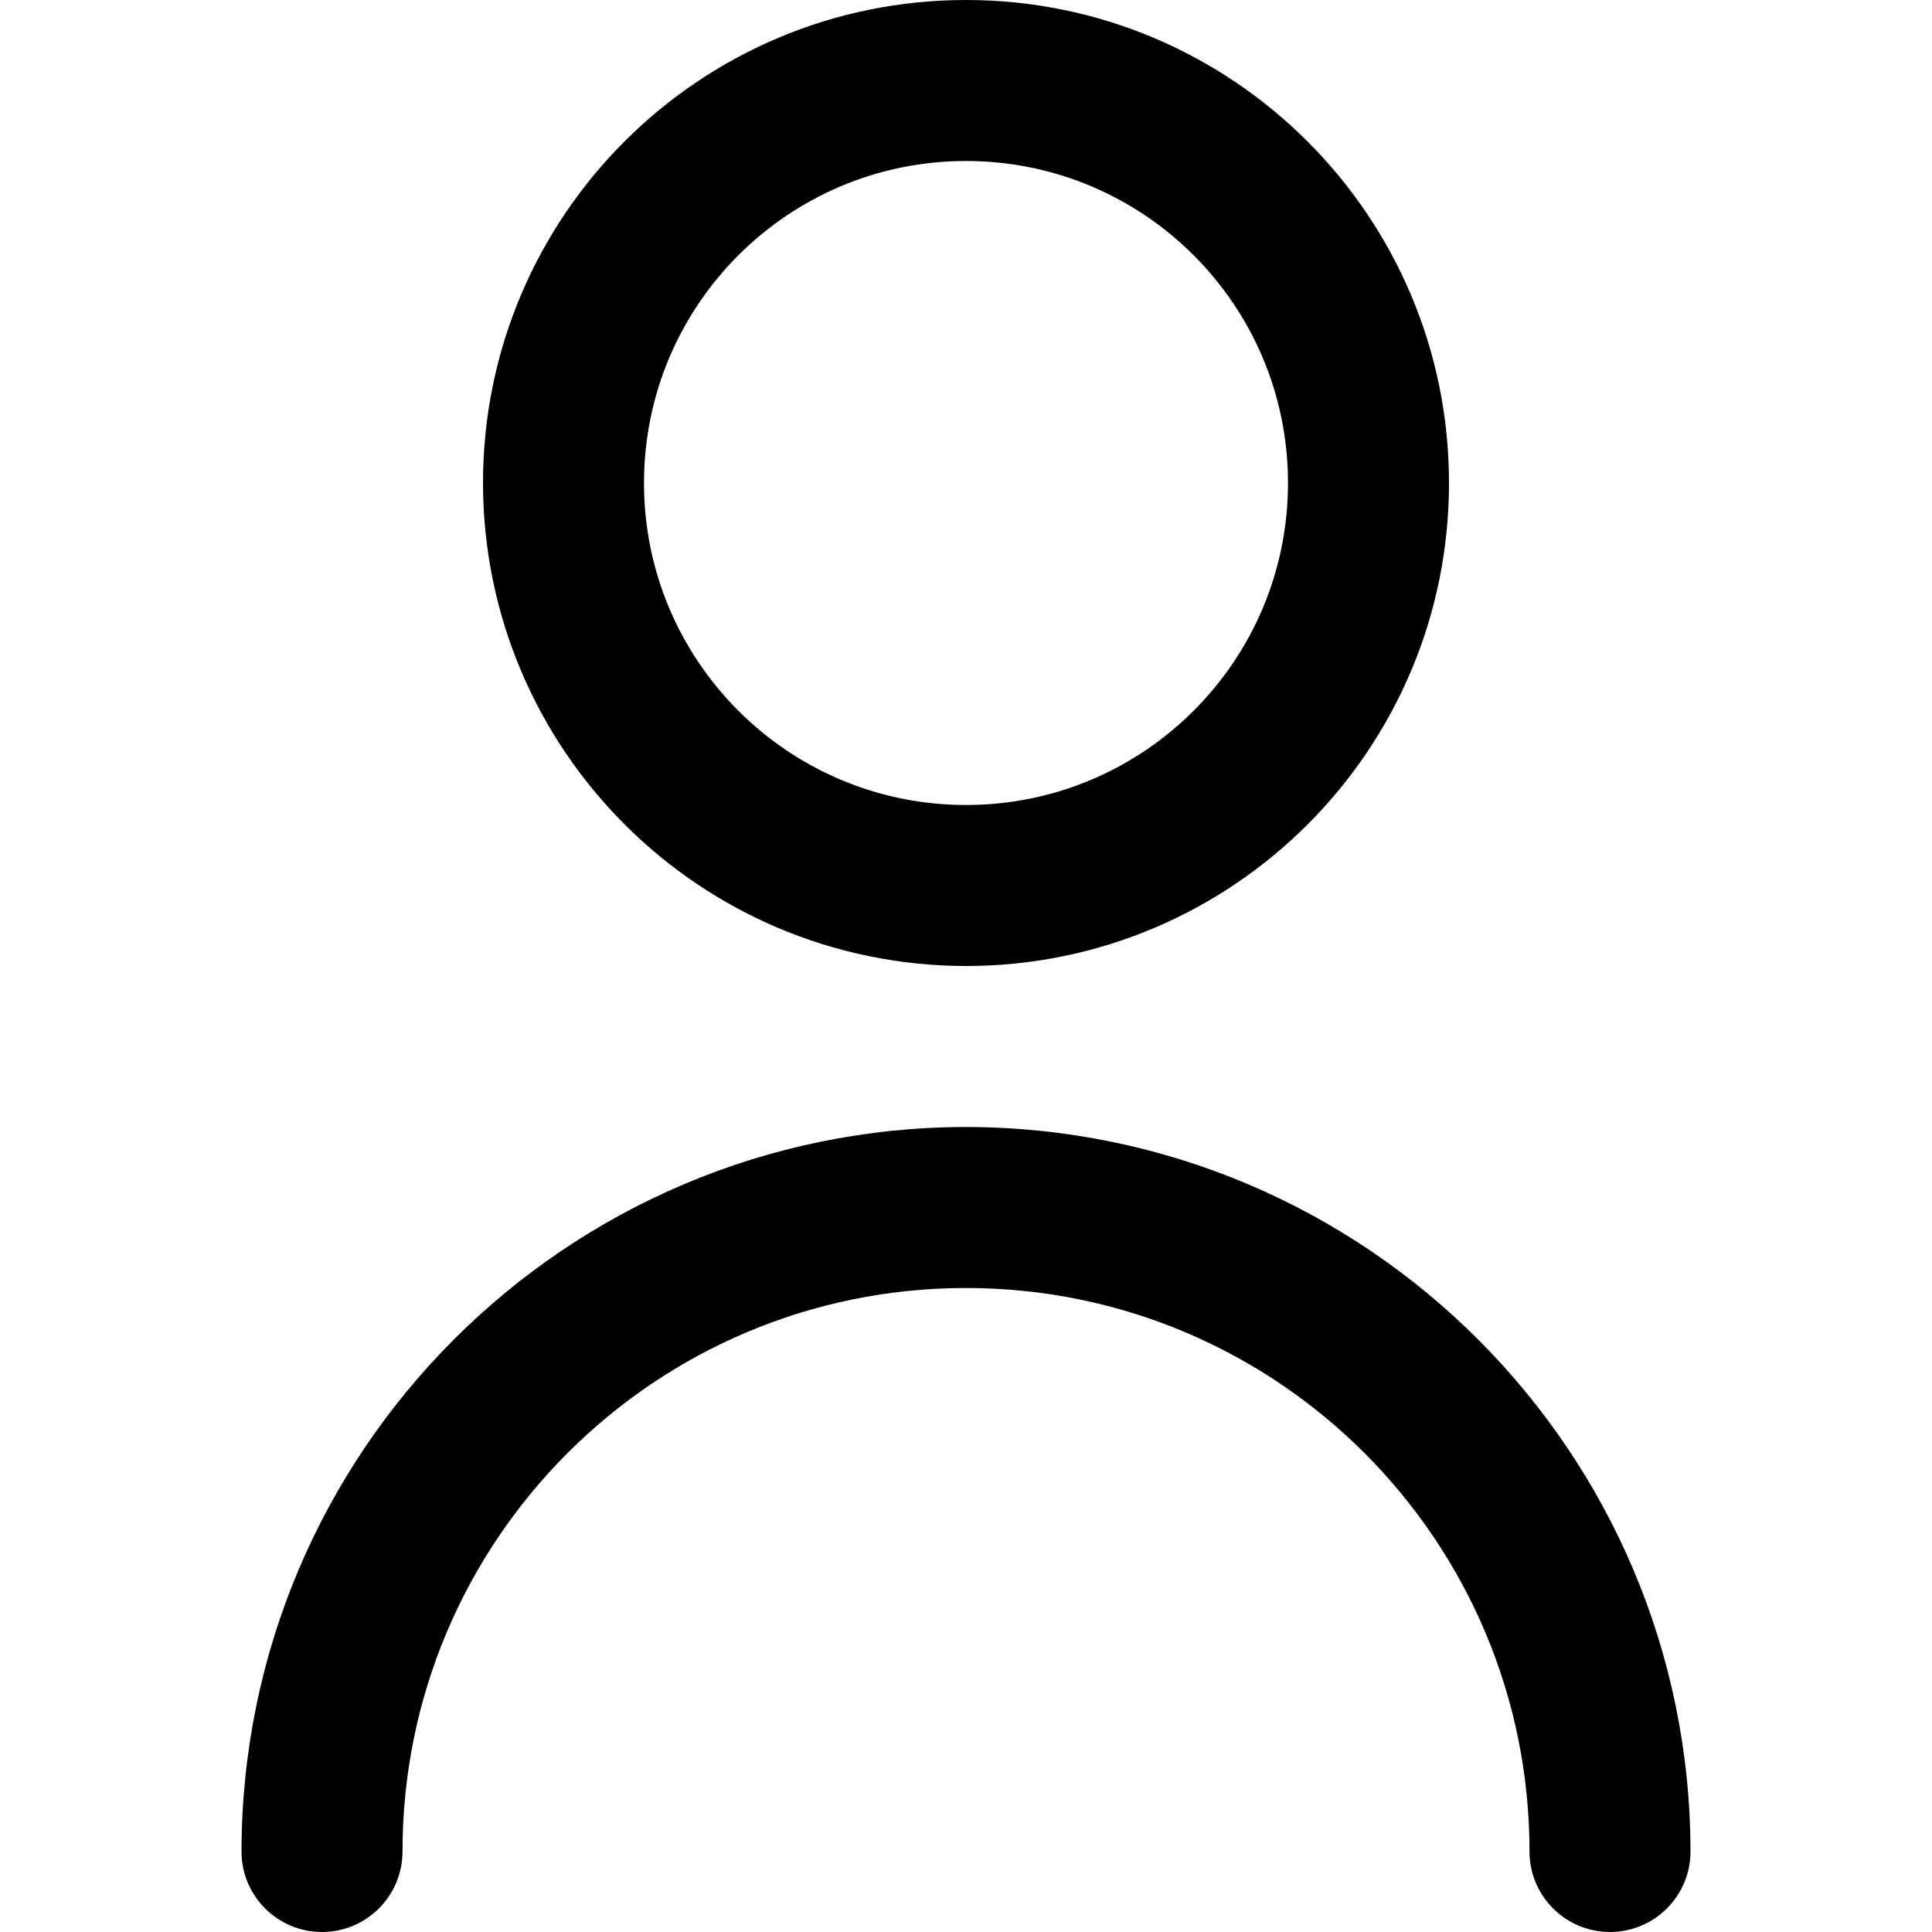
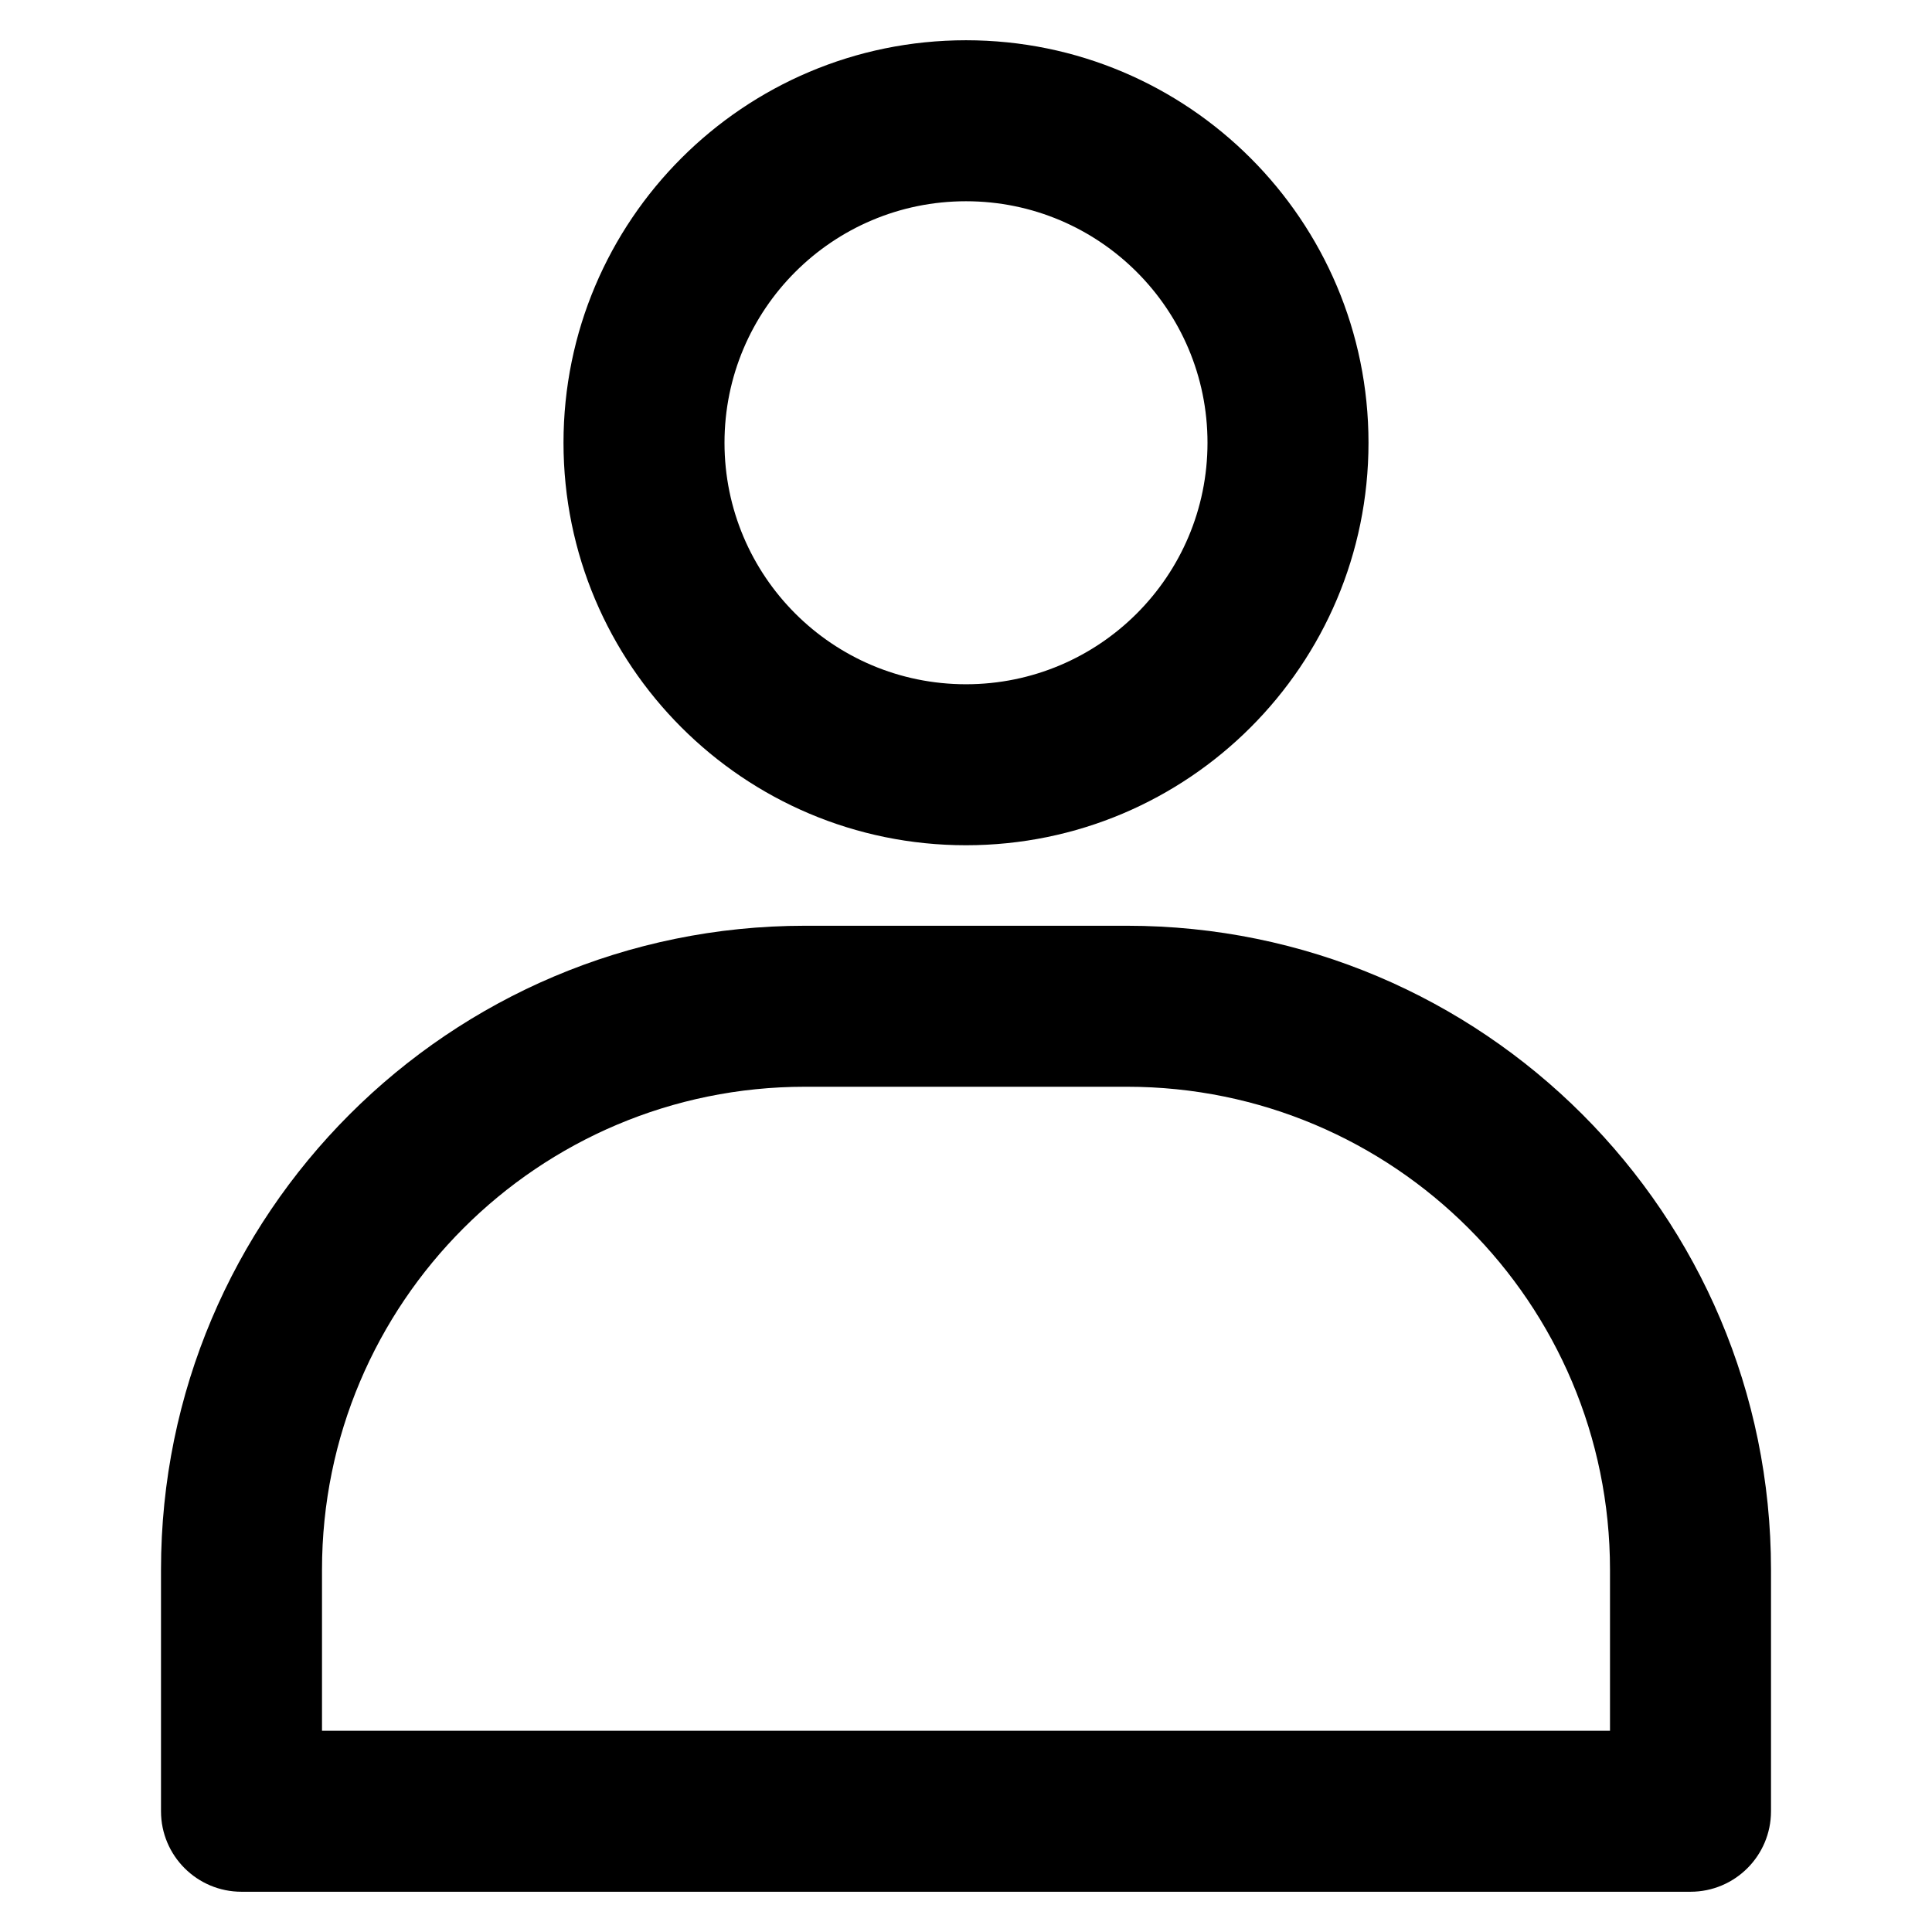
- <svg xmlns="http://www.w3.org/2000/svg" id="Outline" viewBox="0 0 24 24" width="512" height="512">
-   <path d="M12,12A6,6,0,1,0,6,6,6.006,6.006,0,0,0,12,12ZM12,2A4,4,0,1,1,8,6,4,4,0,0,1,12,2Z" />
-   <path d="M12,14a9.01,9.01,0,0,0-9,9,1,1,0,0,0,2,0,7,7,0,0,1,14,0,1,1,0,0,0,2,0A9.01,9.01,0,0,0,12,14Z" />
+ <svg xmlns="http://www.w3.org/2000/svg" width="48px" height="48px" viewBox="0 0 48 48" data-name="Layer 1" id="Layer_1">
+   <path d="M24,21A10,10,0,1,1,34,11,10,10,0,0,1,24,21ZM24,5a6,6,0,1,0,6,6A6,6,0,0,0,24,5Z" />
+   <path d="M42,47H6a2,2,0,0,1-2-2V39A16,16,0,0,1,20,23h8A16,16,0,0,1,44,39v6A2,2,0,0,1,42,47ZM8,43H40V39A12,12,0,0,0,28,27H20A12,12,0,0,0,8,39Z" />
</svg>
